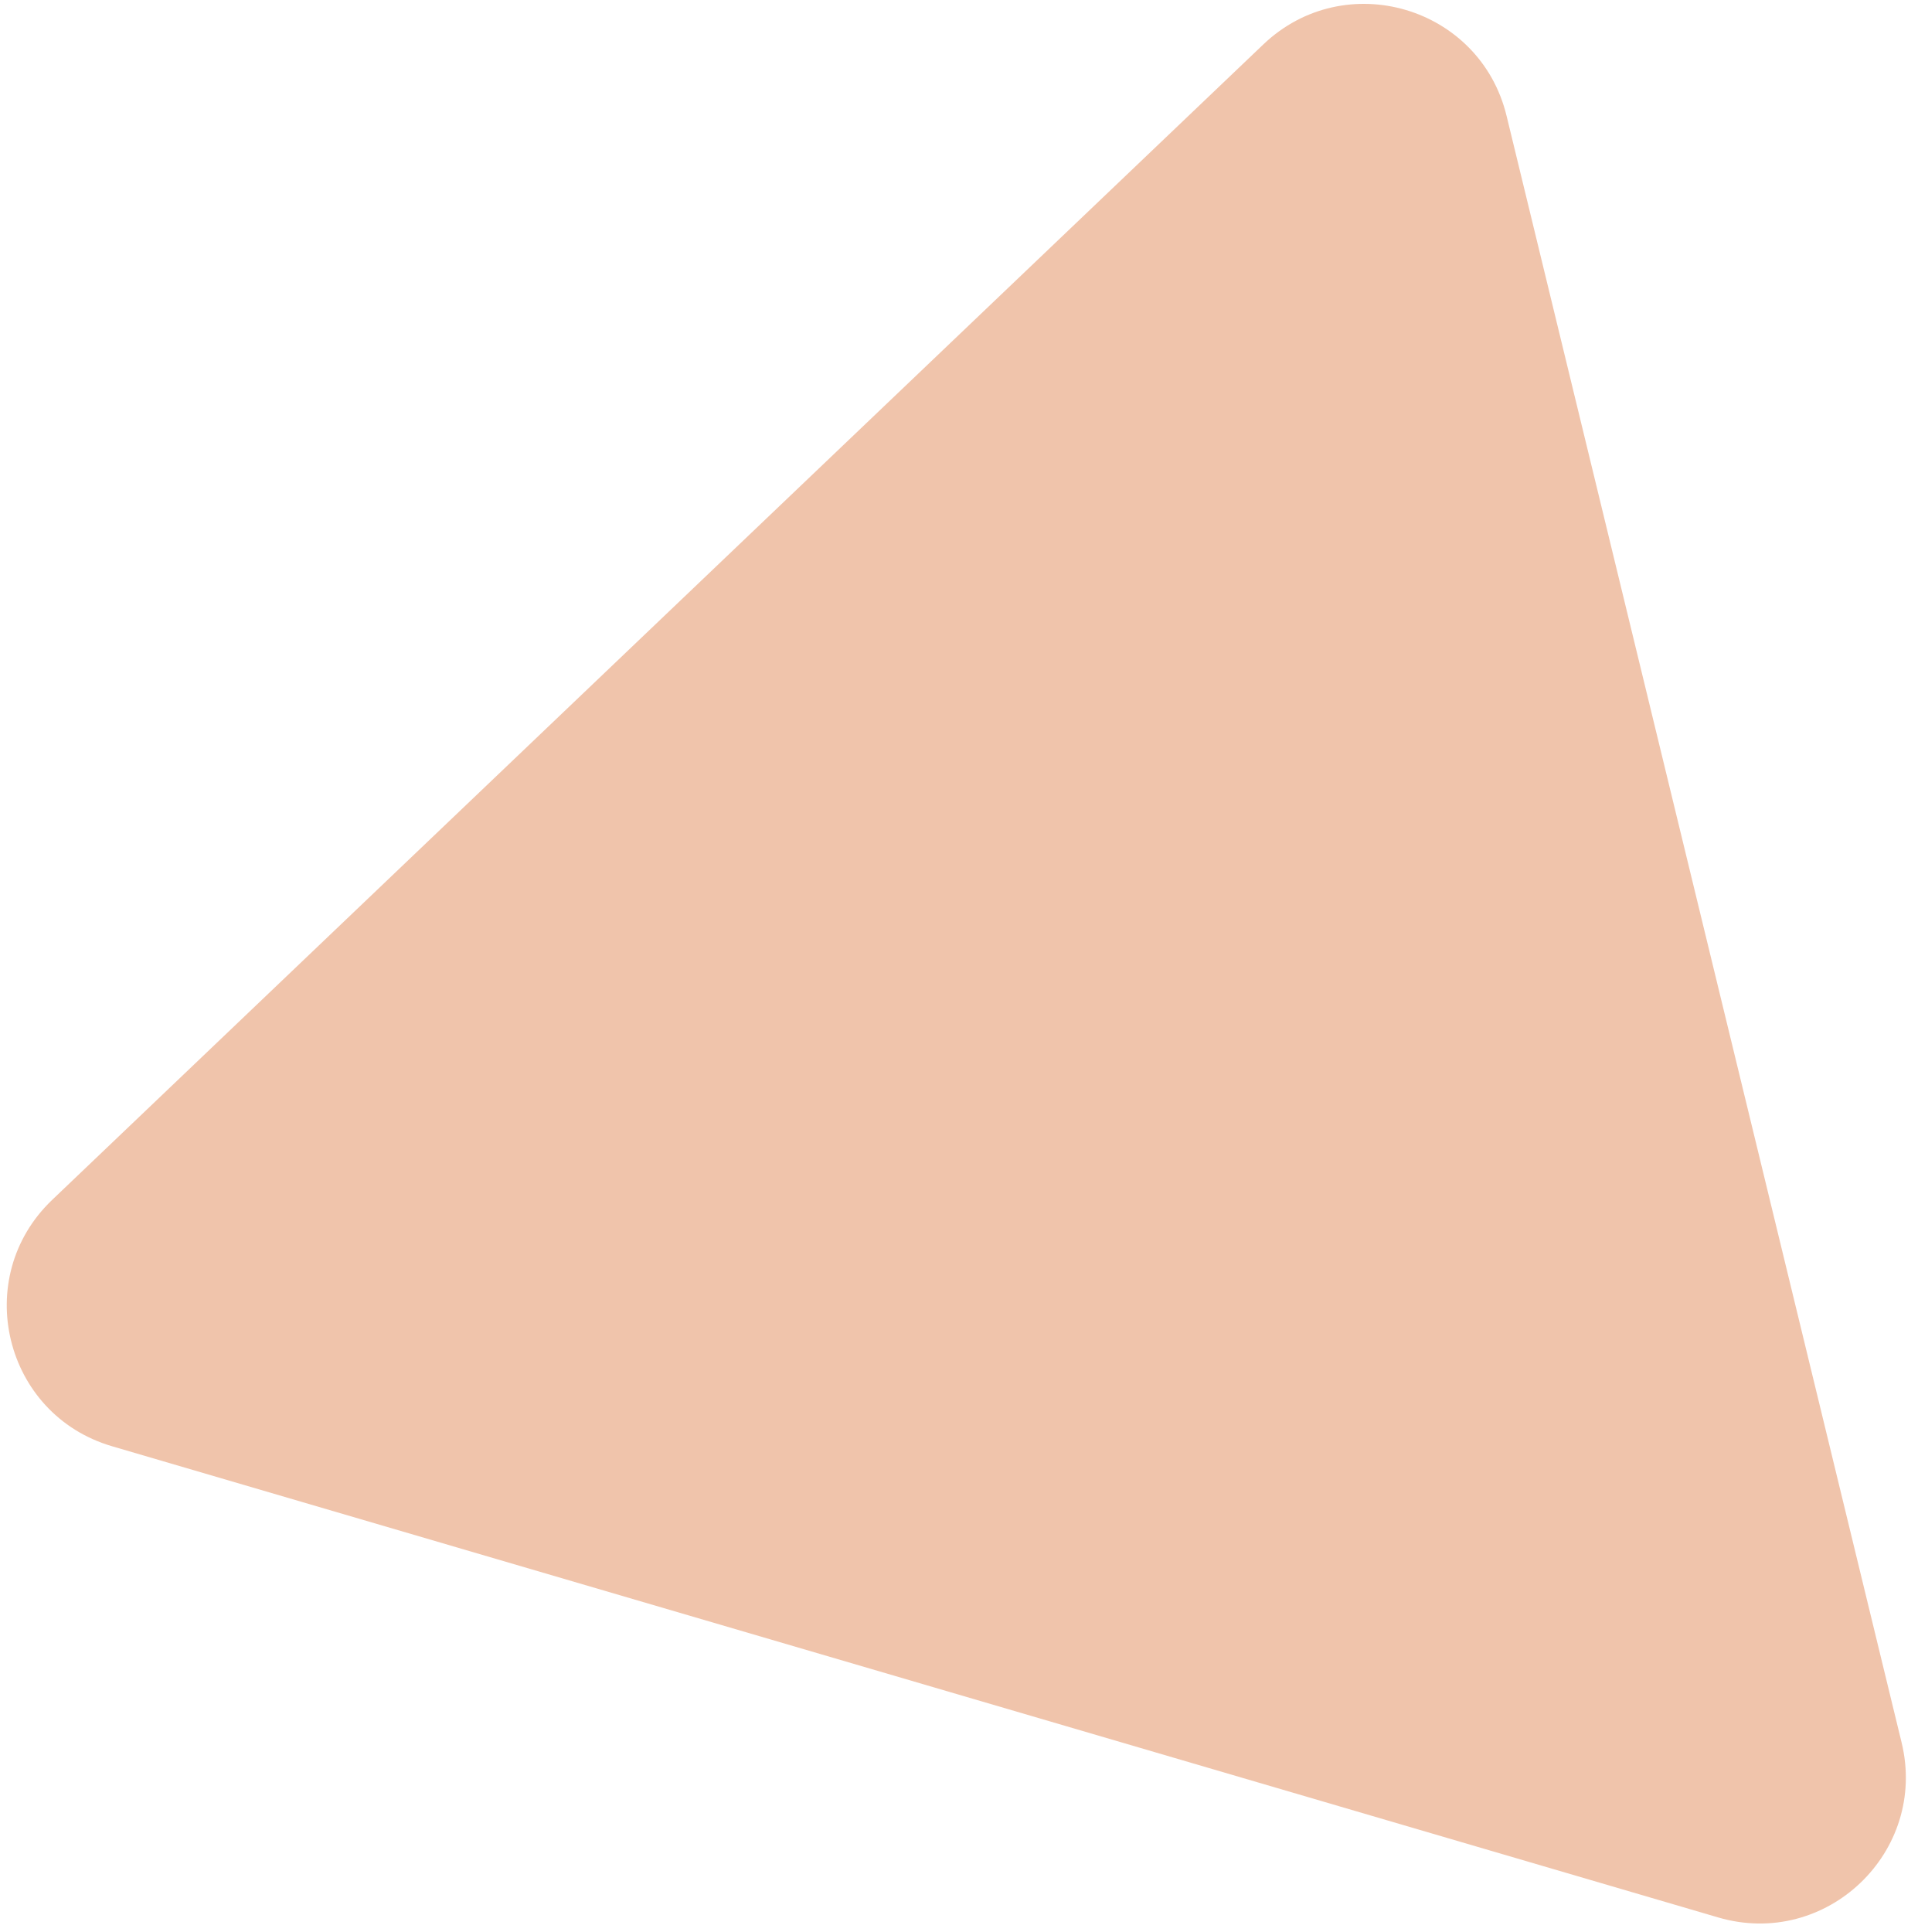
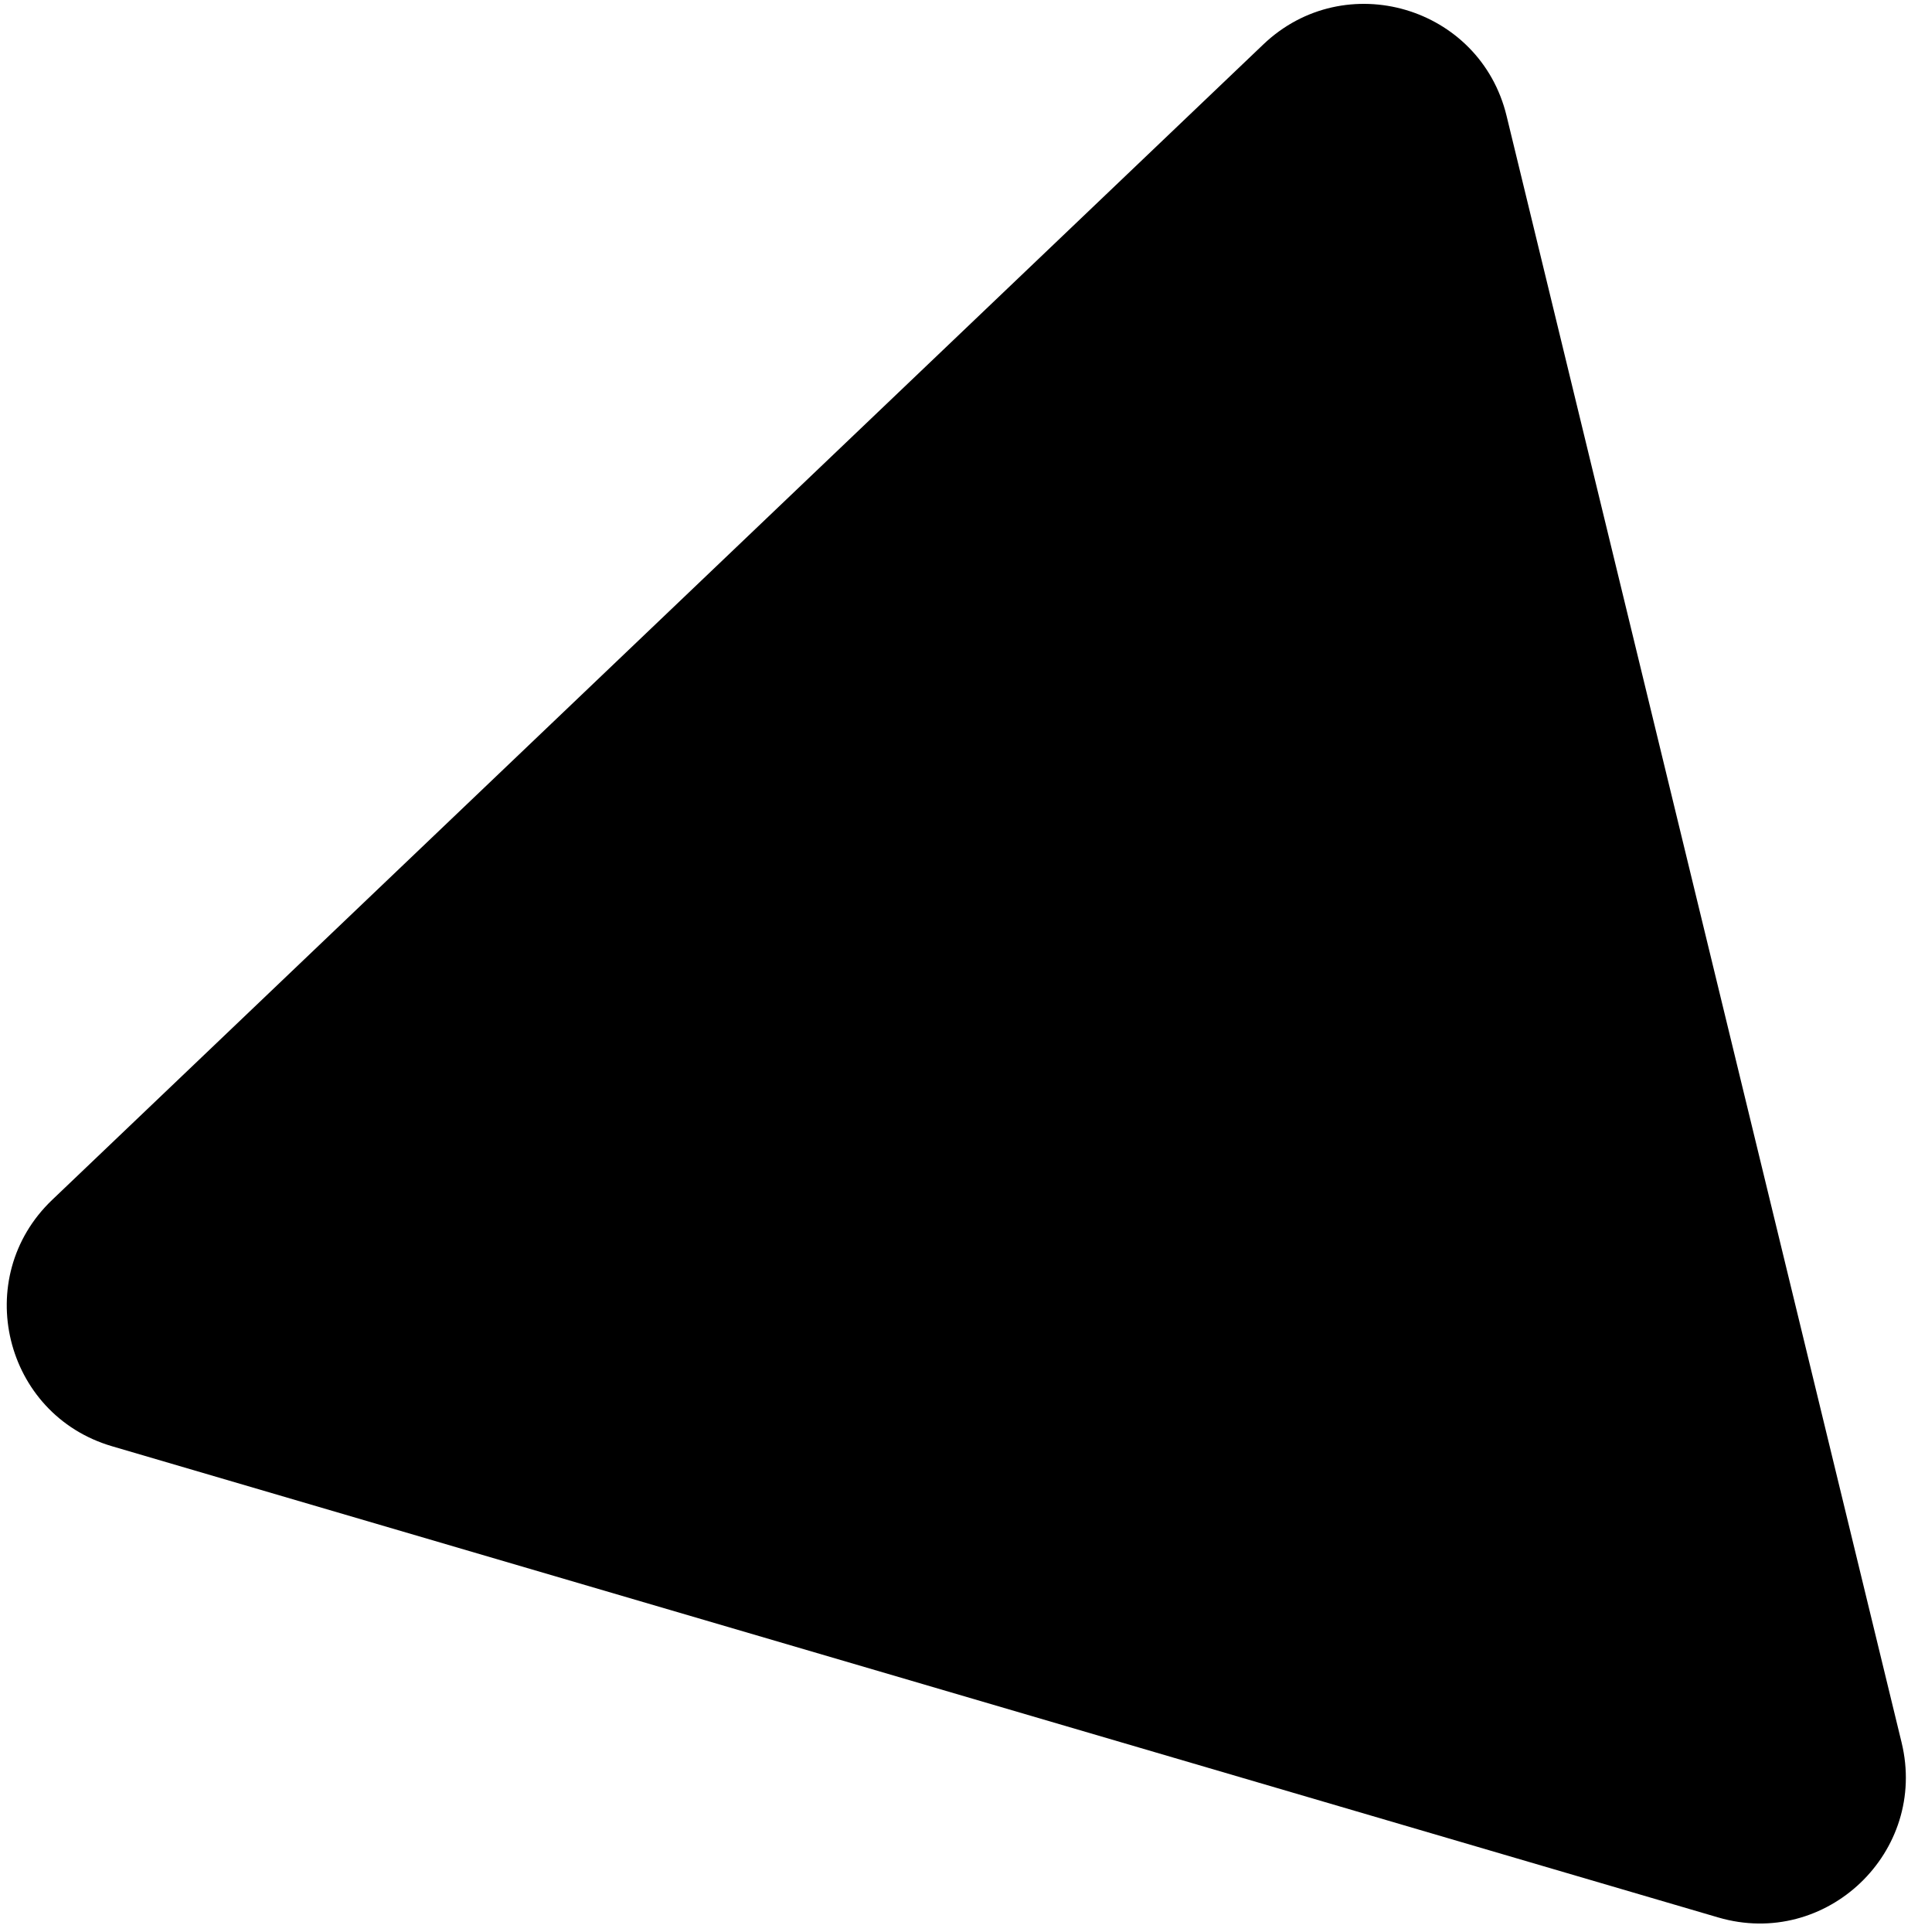
- <svg xmlns="http://www.w3.org/2000/svg" width="131" height="132" viewBox="0 0 131 132" fill="none">
-   <path d="M129.928 119.05C131.745 126.53 124.783 133.172 117.396 131.005L7.652 98.811C0.265 96.644 -2.006 87.294 3.564 81.98L86.317 3.036C91.887 -2.278 101.12 0.431 102.937 7.911L129.928 119.05Z" fill="#F0C4AB" />
+ <svg xmlns="http://www.w3.org/2000/svg" width="131" height="132" viewBox="0 0 131 132">
+   <path d="M129.928 119.05C131.745 126.53 124.783 133.172 117.396 131.005L7.652 98.811C0.265 96.644 -2.006 87.294 3.564 81.98L86.317 3.036C91.887 -2.278 101.12 0.431 102.937 7.911L129.928 119.05Z" />
</svg>
